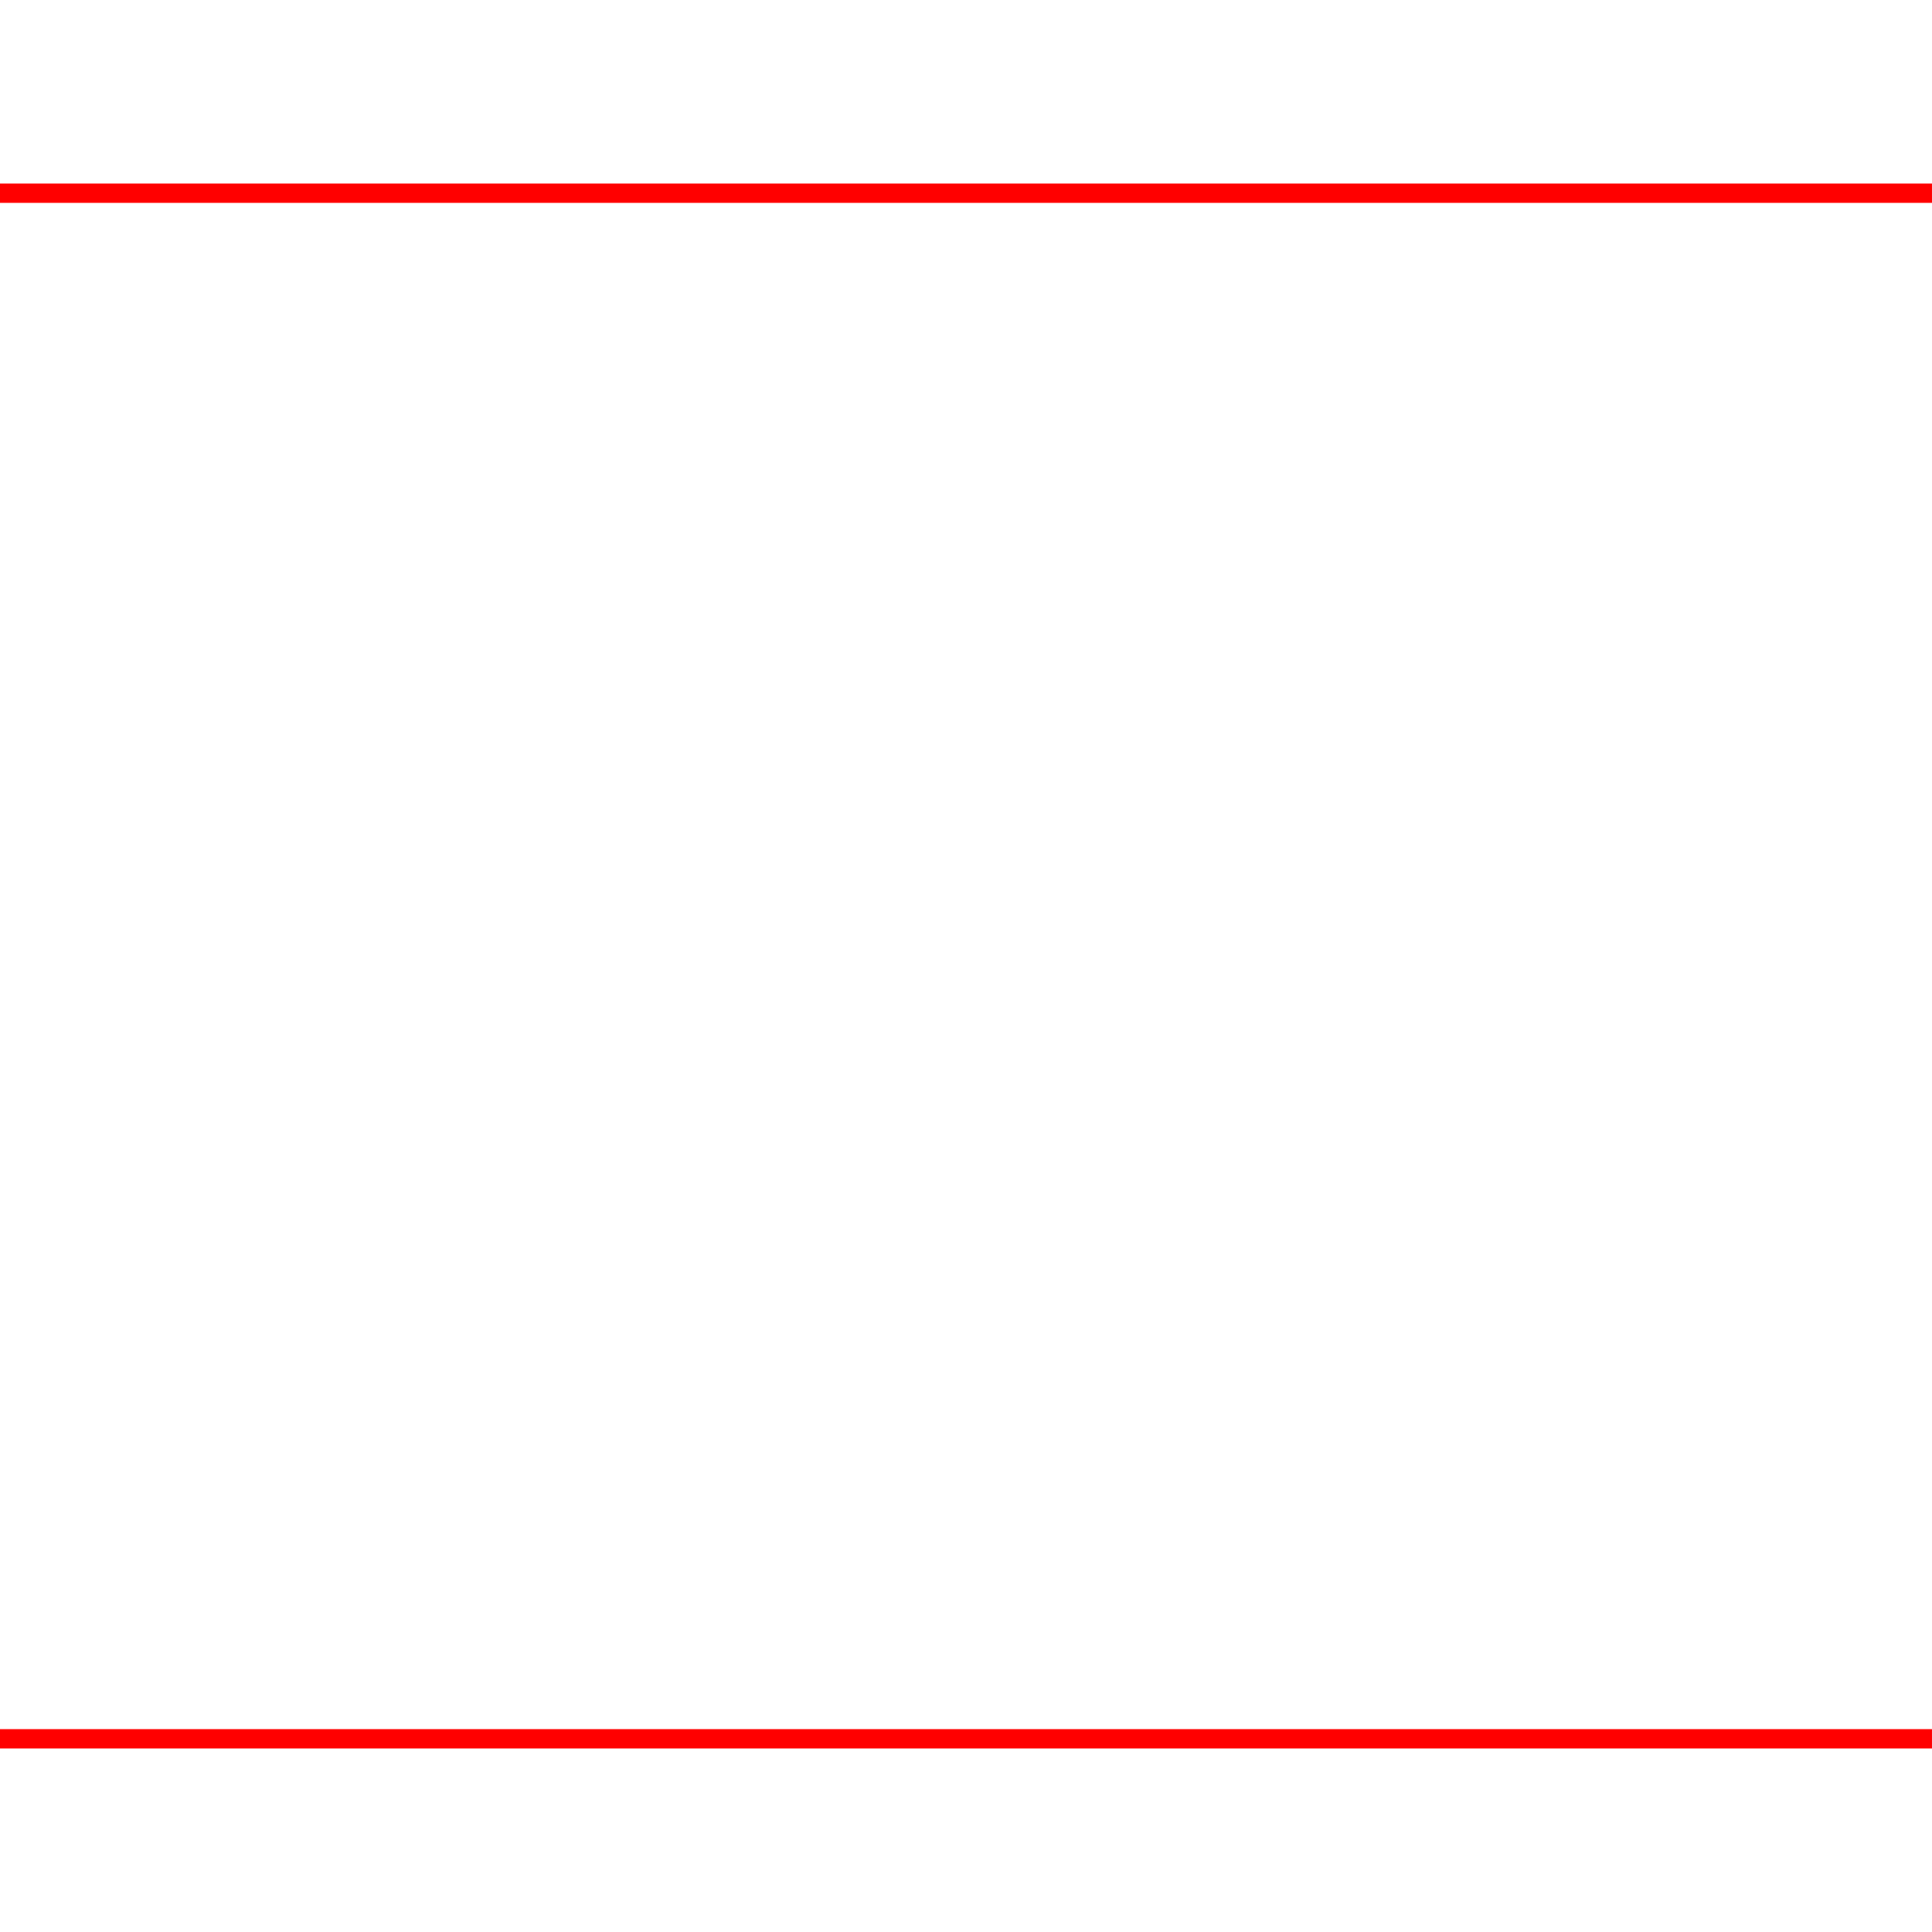
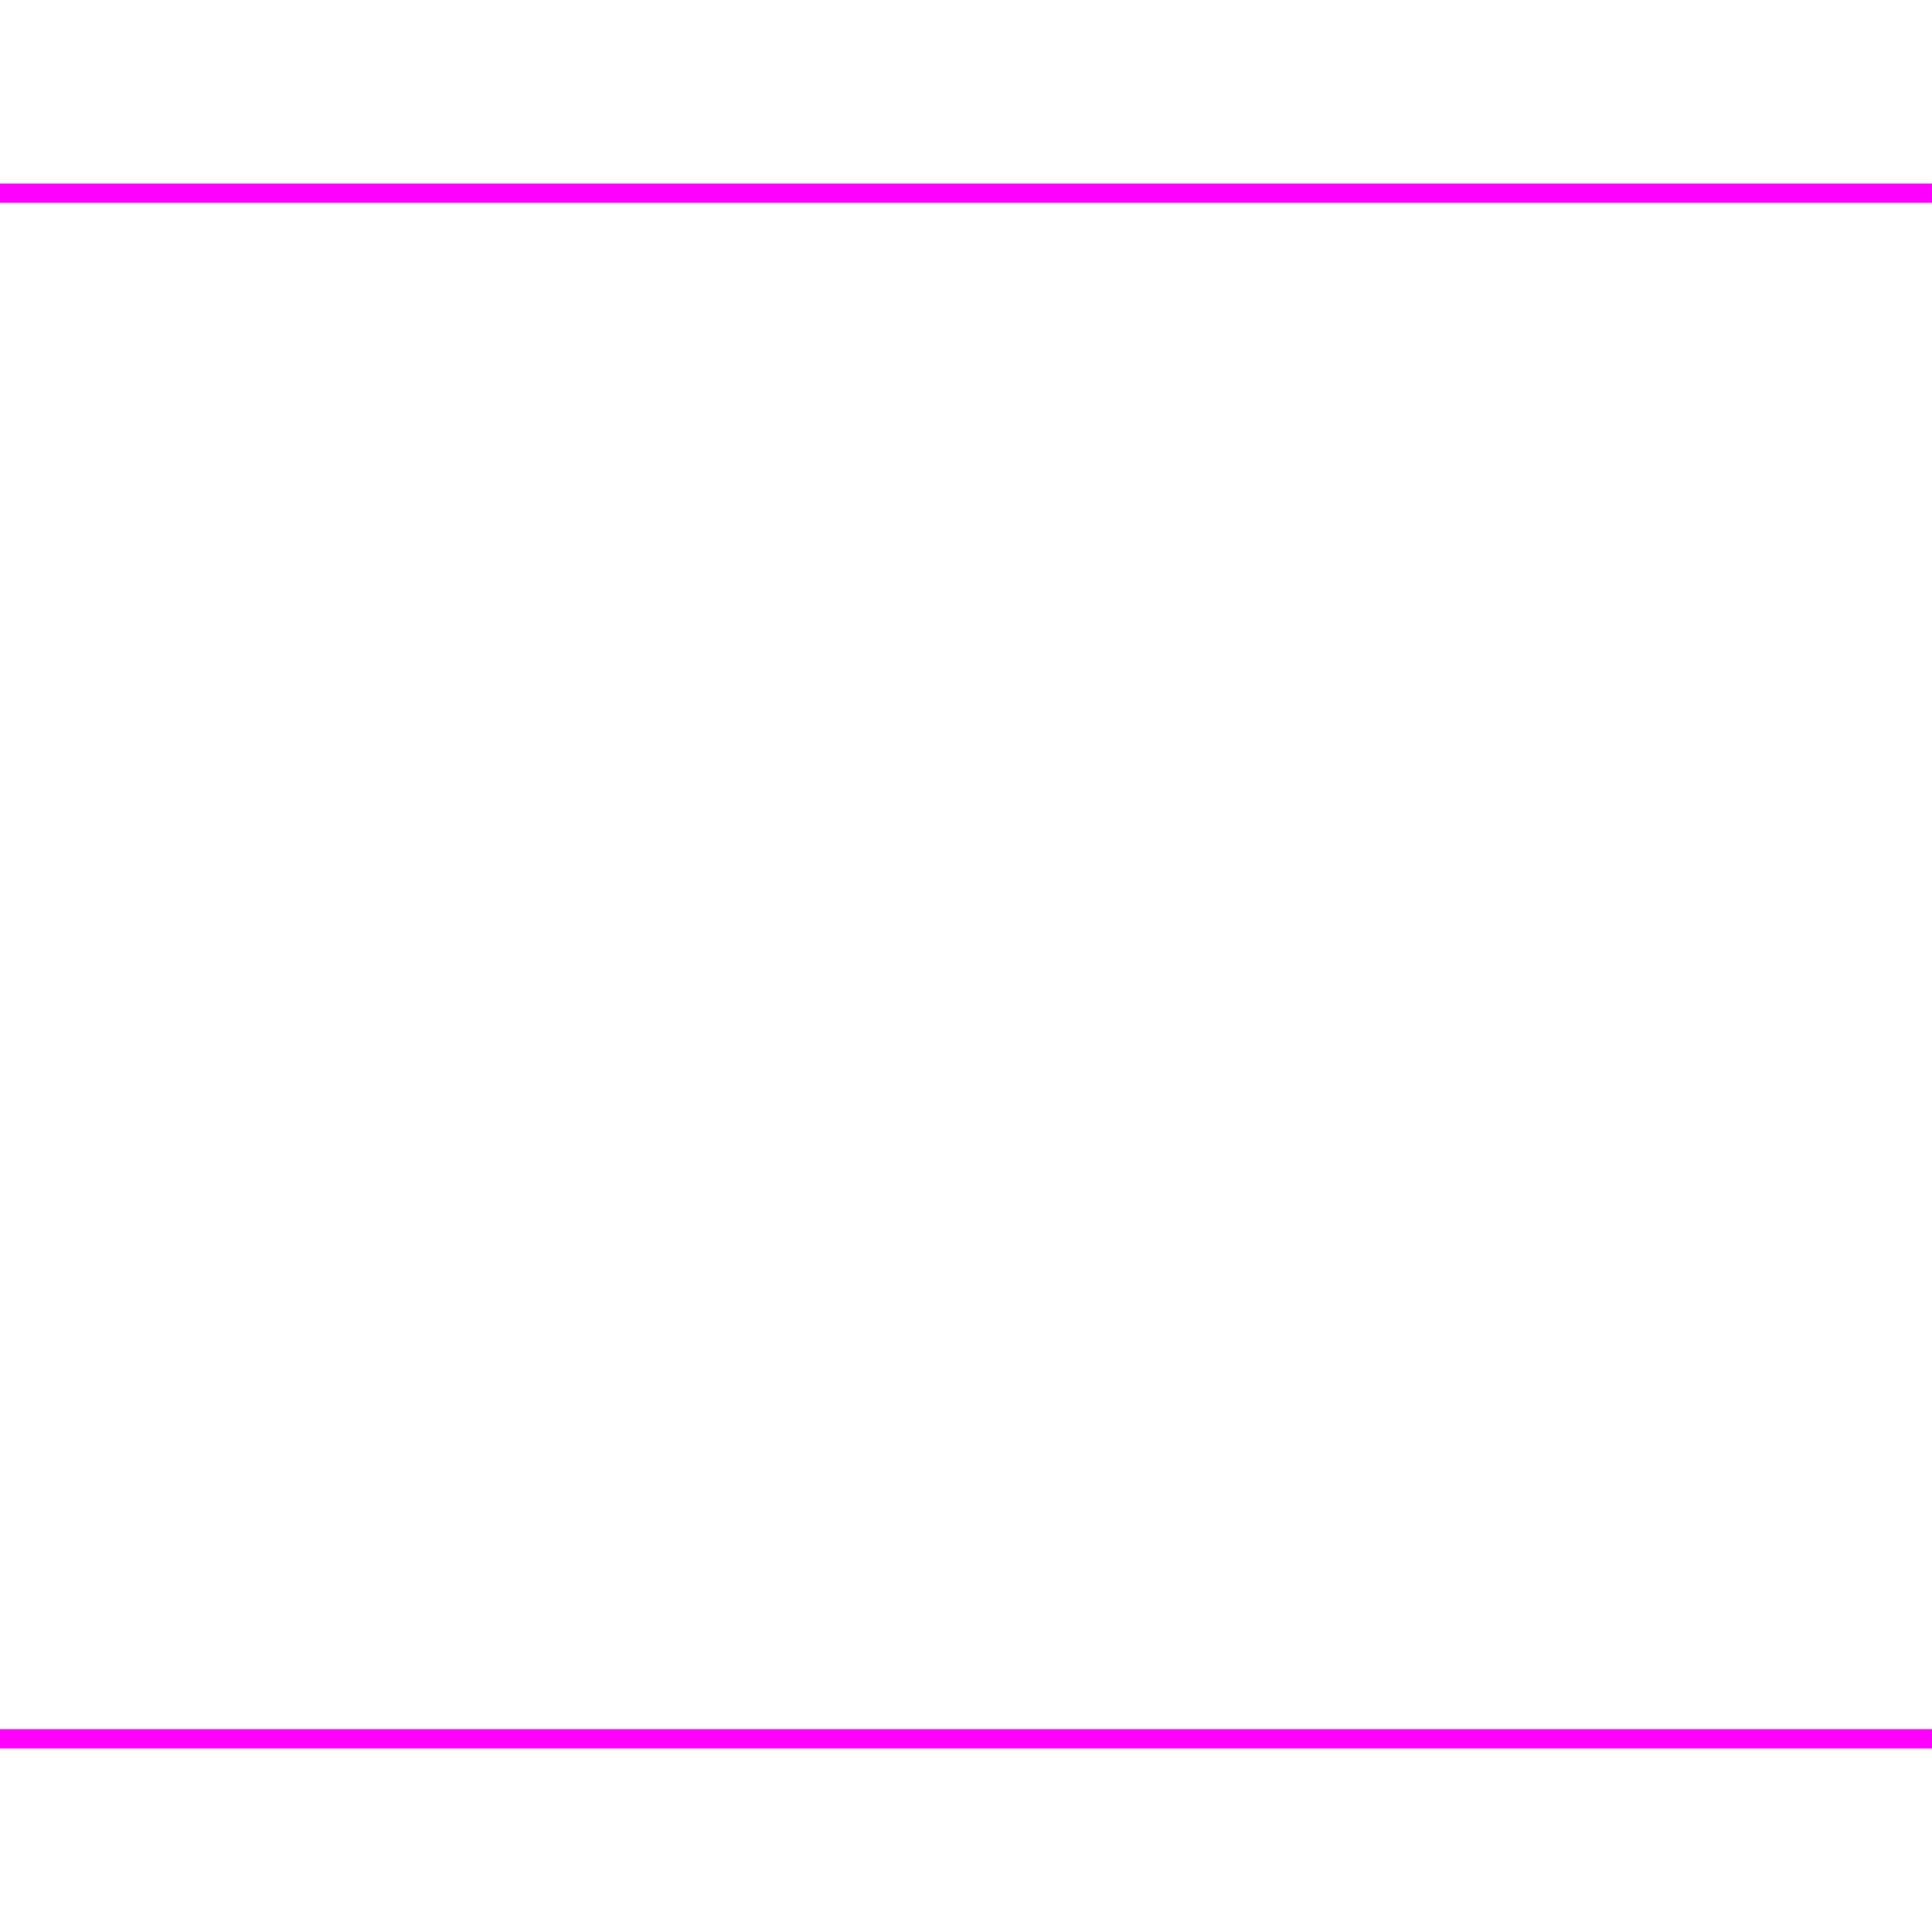
<svg xmlns="http://www.w3.org/2000/svg" version="1.1" id="Layer_1" x="0px" y="0px" width="100px" height="100px" viewBox="0 0 100 100" enable-background="new 0 0 100 100" xml:space="preserve">
-   <line fill="none" stroke="#FF0000" stroke-miterlimit="10" x1="0" y1="10" x2="99.999" y2="10" />
-   <line fill="none" stroke="#FF0000" stroke-miterlimit="10" x1="0" y1="90" x2="99.999" y2="90" />
+   <line fill="none" stroke="#FF00FF" stroke-miterlimit="10" x1="0" y1="10" x2="99.999" y2="10" />
+   <line fill="none" stroke="#FF00FF" stroke-miterlimit="10" x1="0" y1="90" x2="99.999" y2="90" />
</svg>
